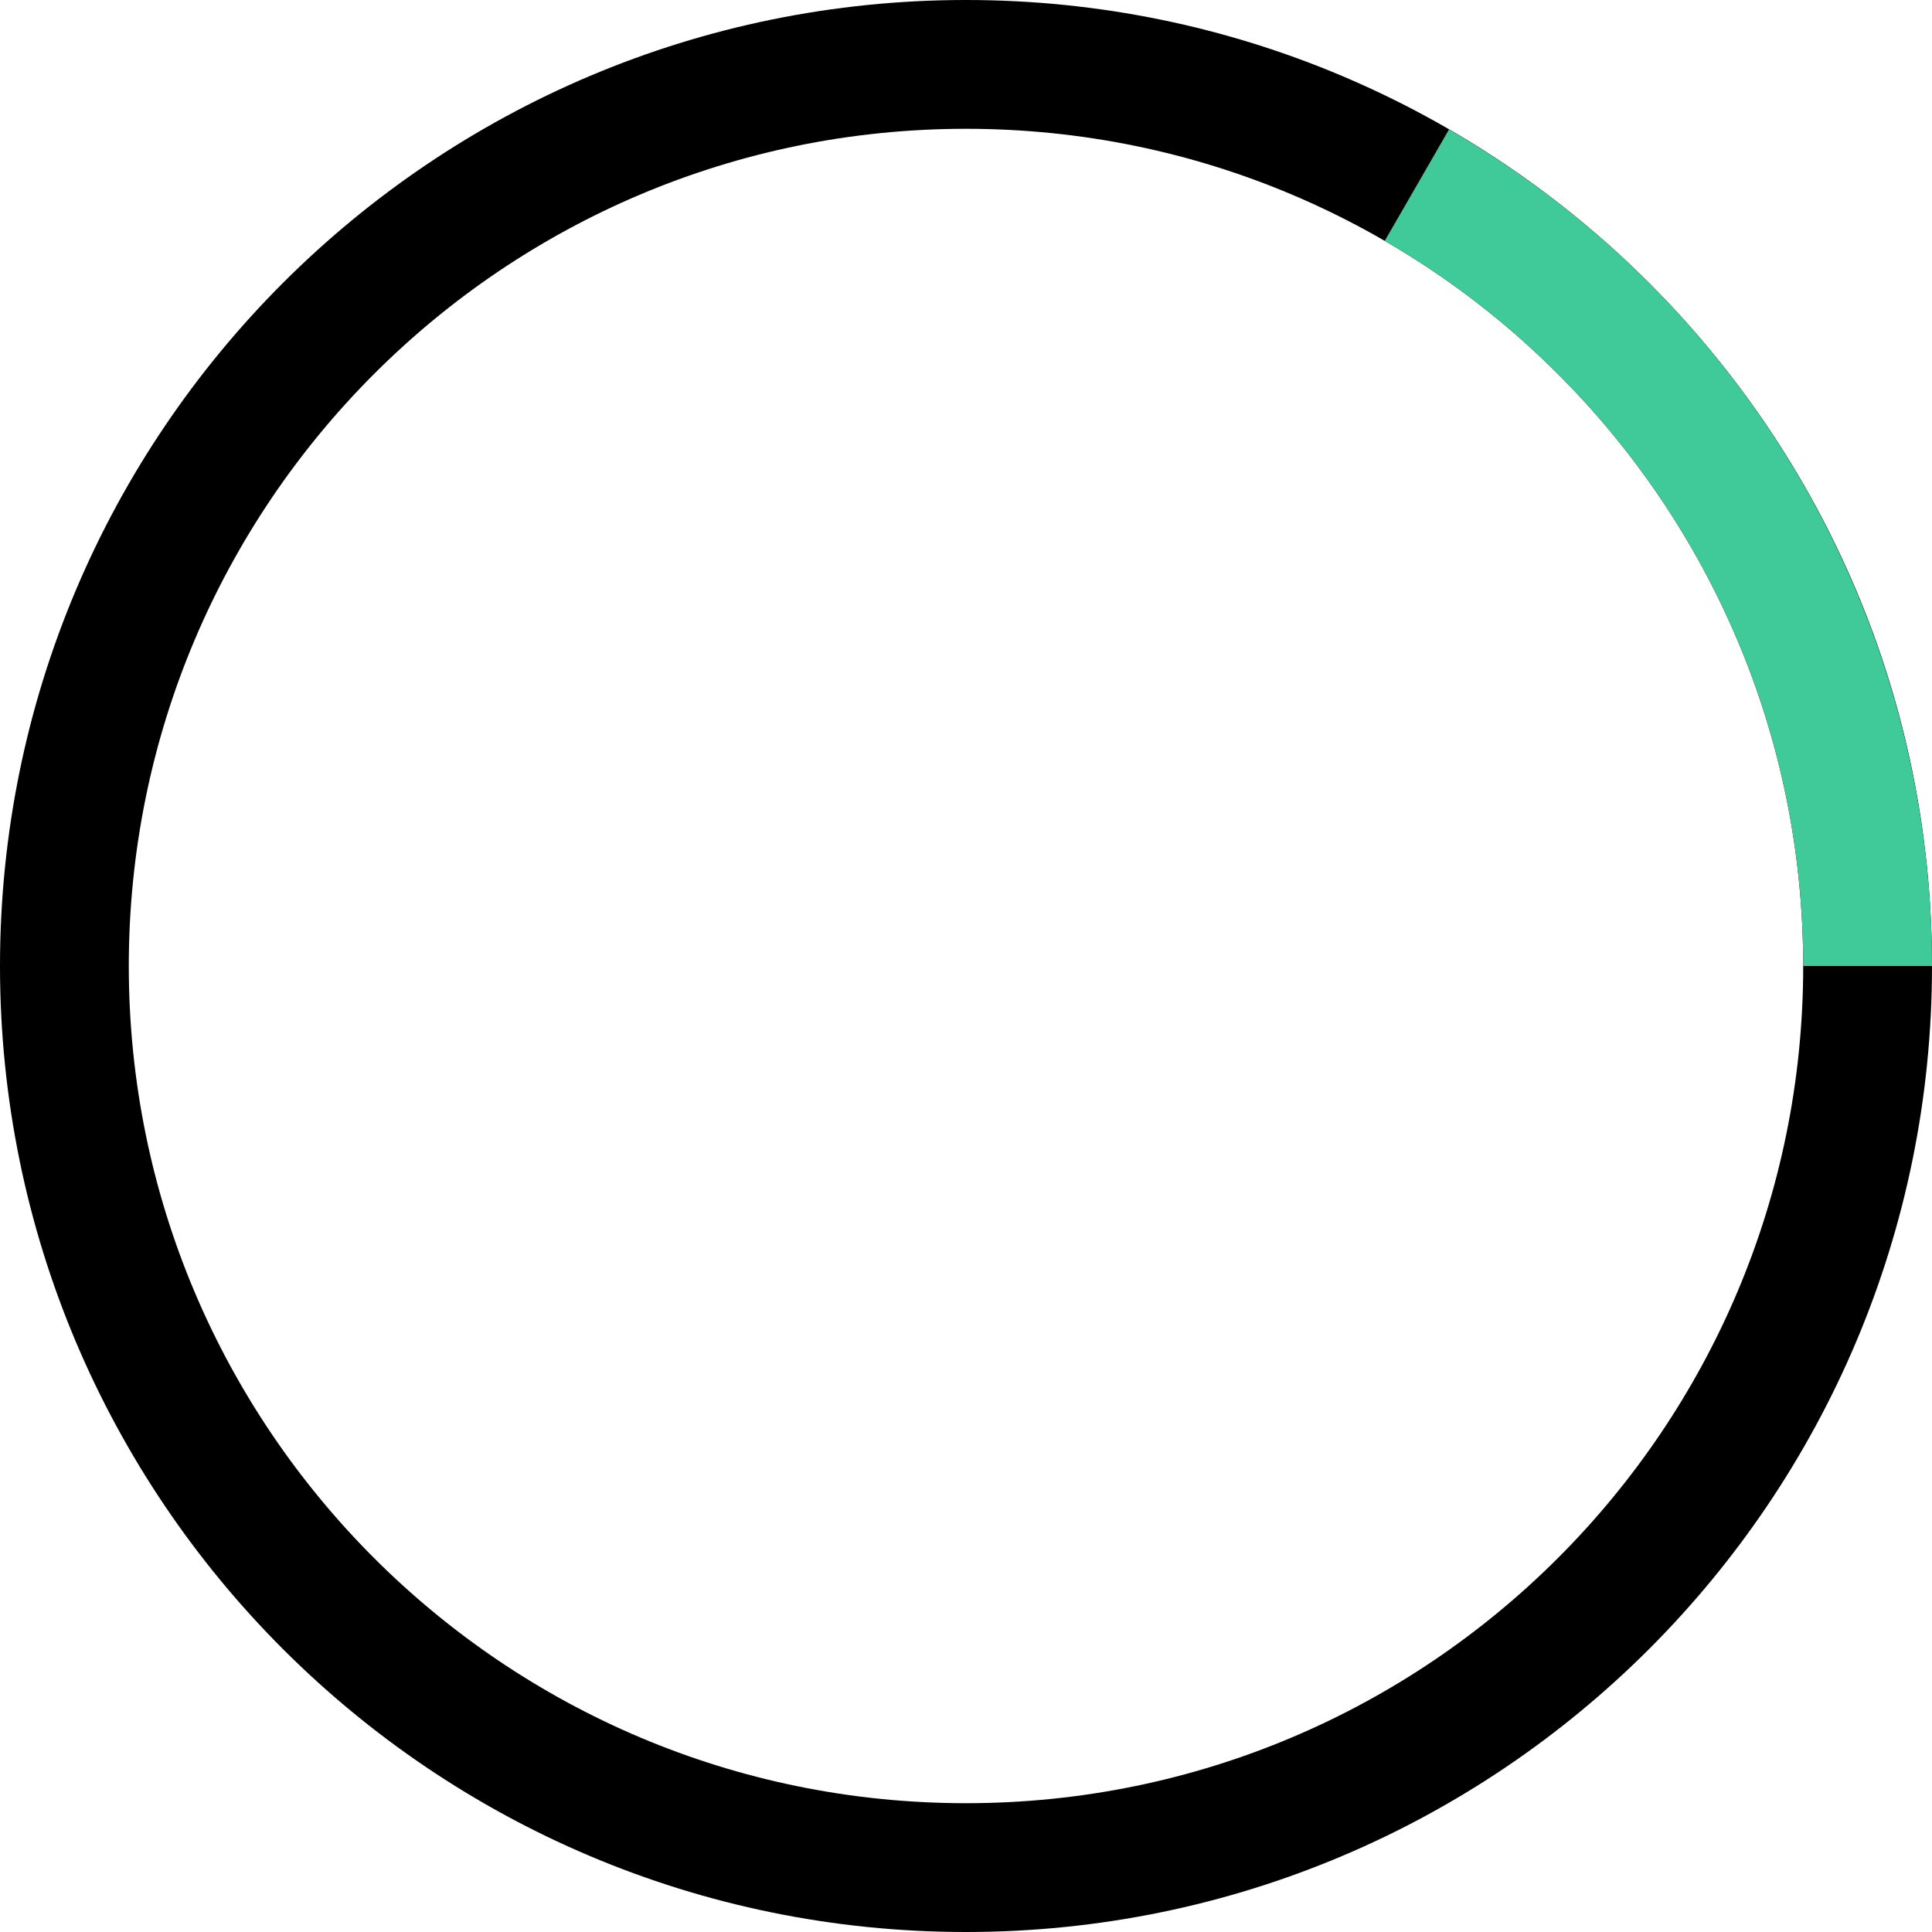
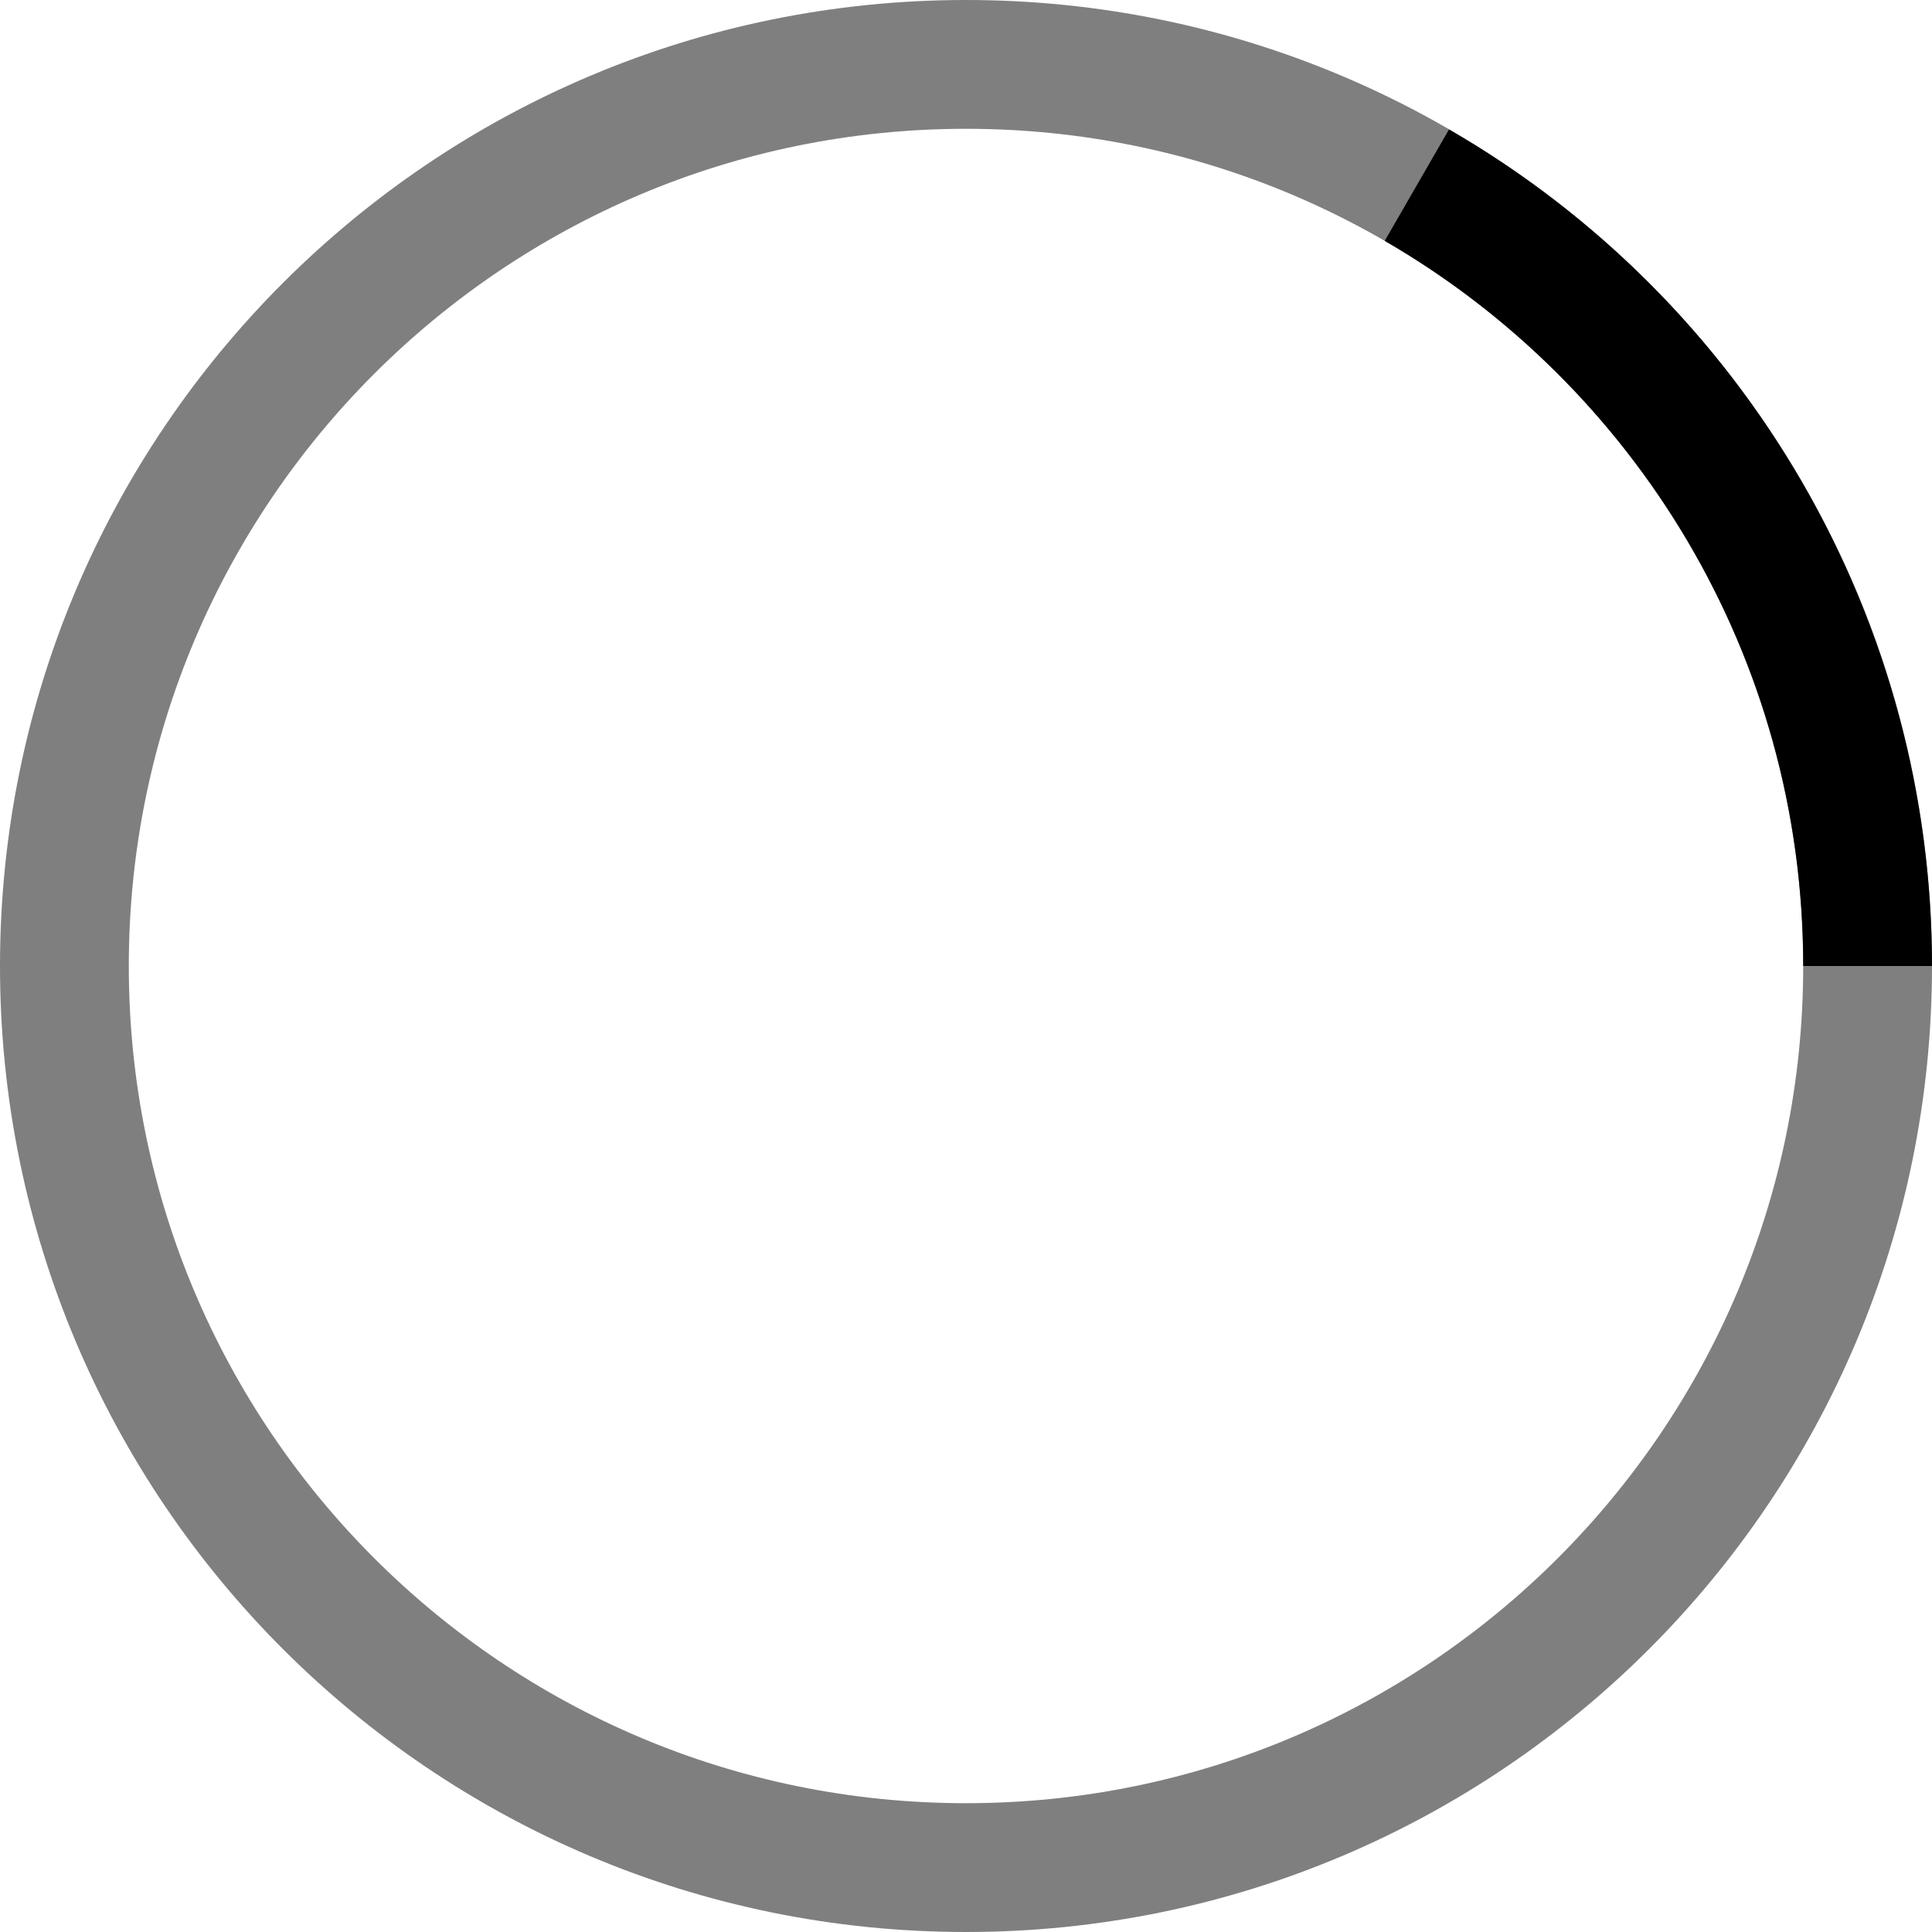
<svg xmlns="http://www.w3.org/2000/svg" width="15" height="15" viewBox="0 0 15 15" fill="none">
-   <circle cx="7.5" cy="7.5" r="7" stroke="currentColor" />
-   <path fill-rule="evenodd" clip-rule="evenodd" d="M14 7.5H15C15 6.183 14.653 4.89 13.995 3.75C13.337 2.61 12.39 1.663 11.25 1.005L10.751 1.87C12.693 2.994 14 5.094 14 7.5Z" fill="#41CA99" />
+   <circle cx="7.5" cy="7.5" r="7" opacity="0.5" stroke="currentColor" />
+   <path fill-rule="evenodd" clip-rule="evenodd" d="M14 7.5H15C15 6.183 14.653 4.89 13.995 3.75C13.337 2.61 12.39 1.663 11.25 1.005L10.751 1.87C12.693 2.994 14 5.094 14 7.5Z" fill="currentColor" />
</svg>
